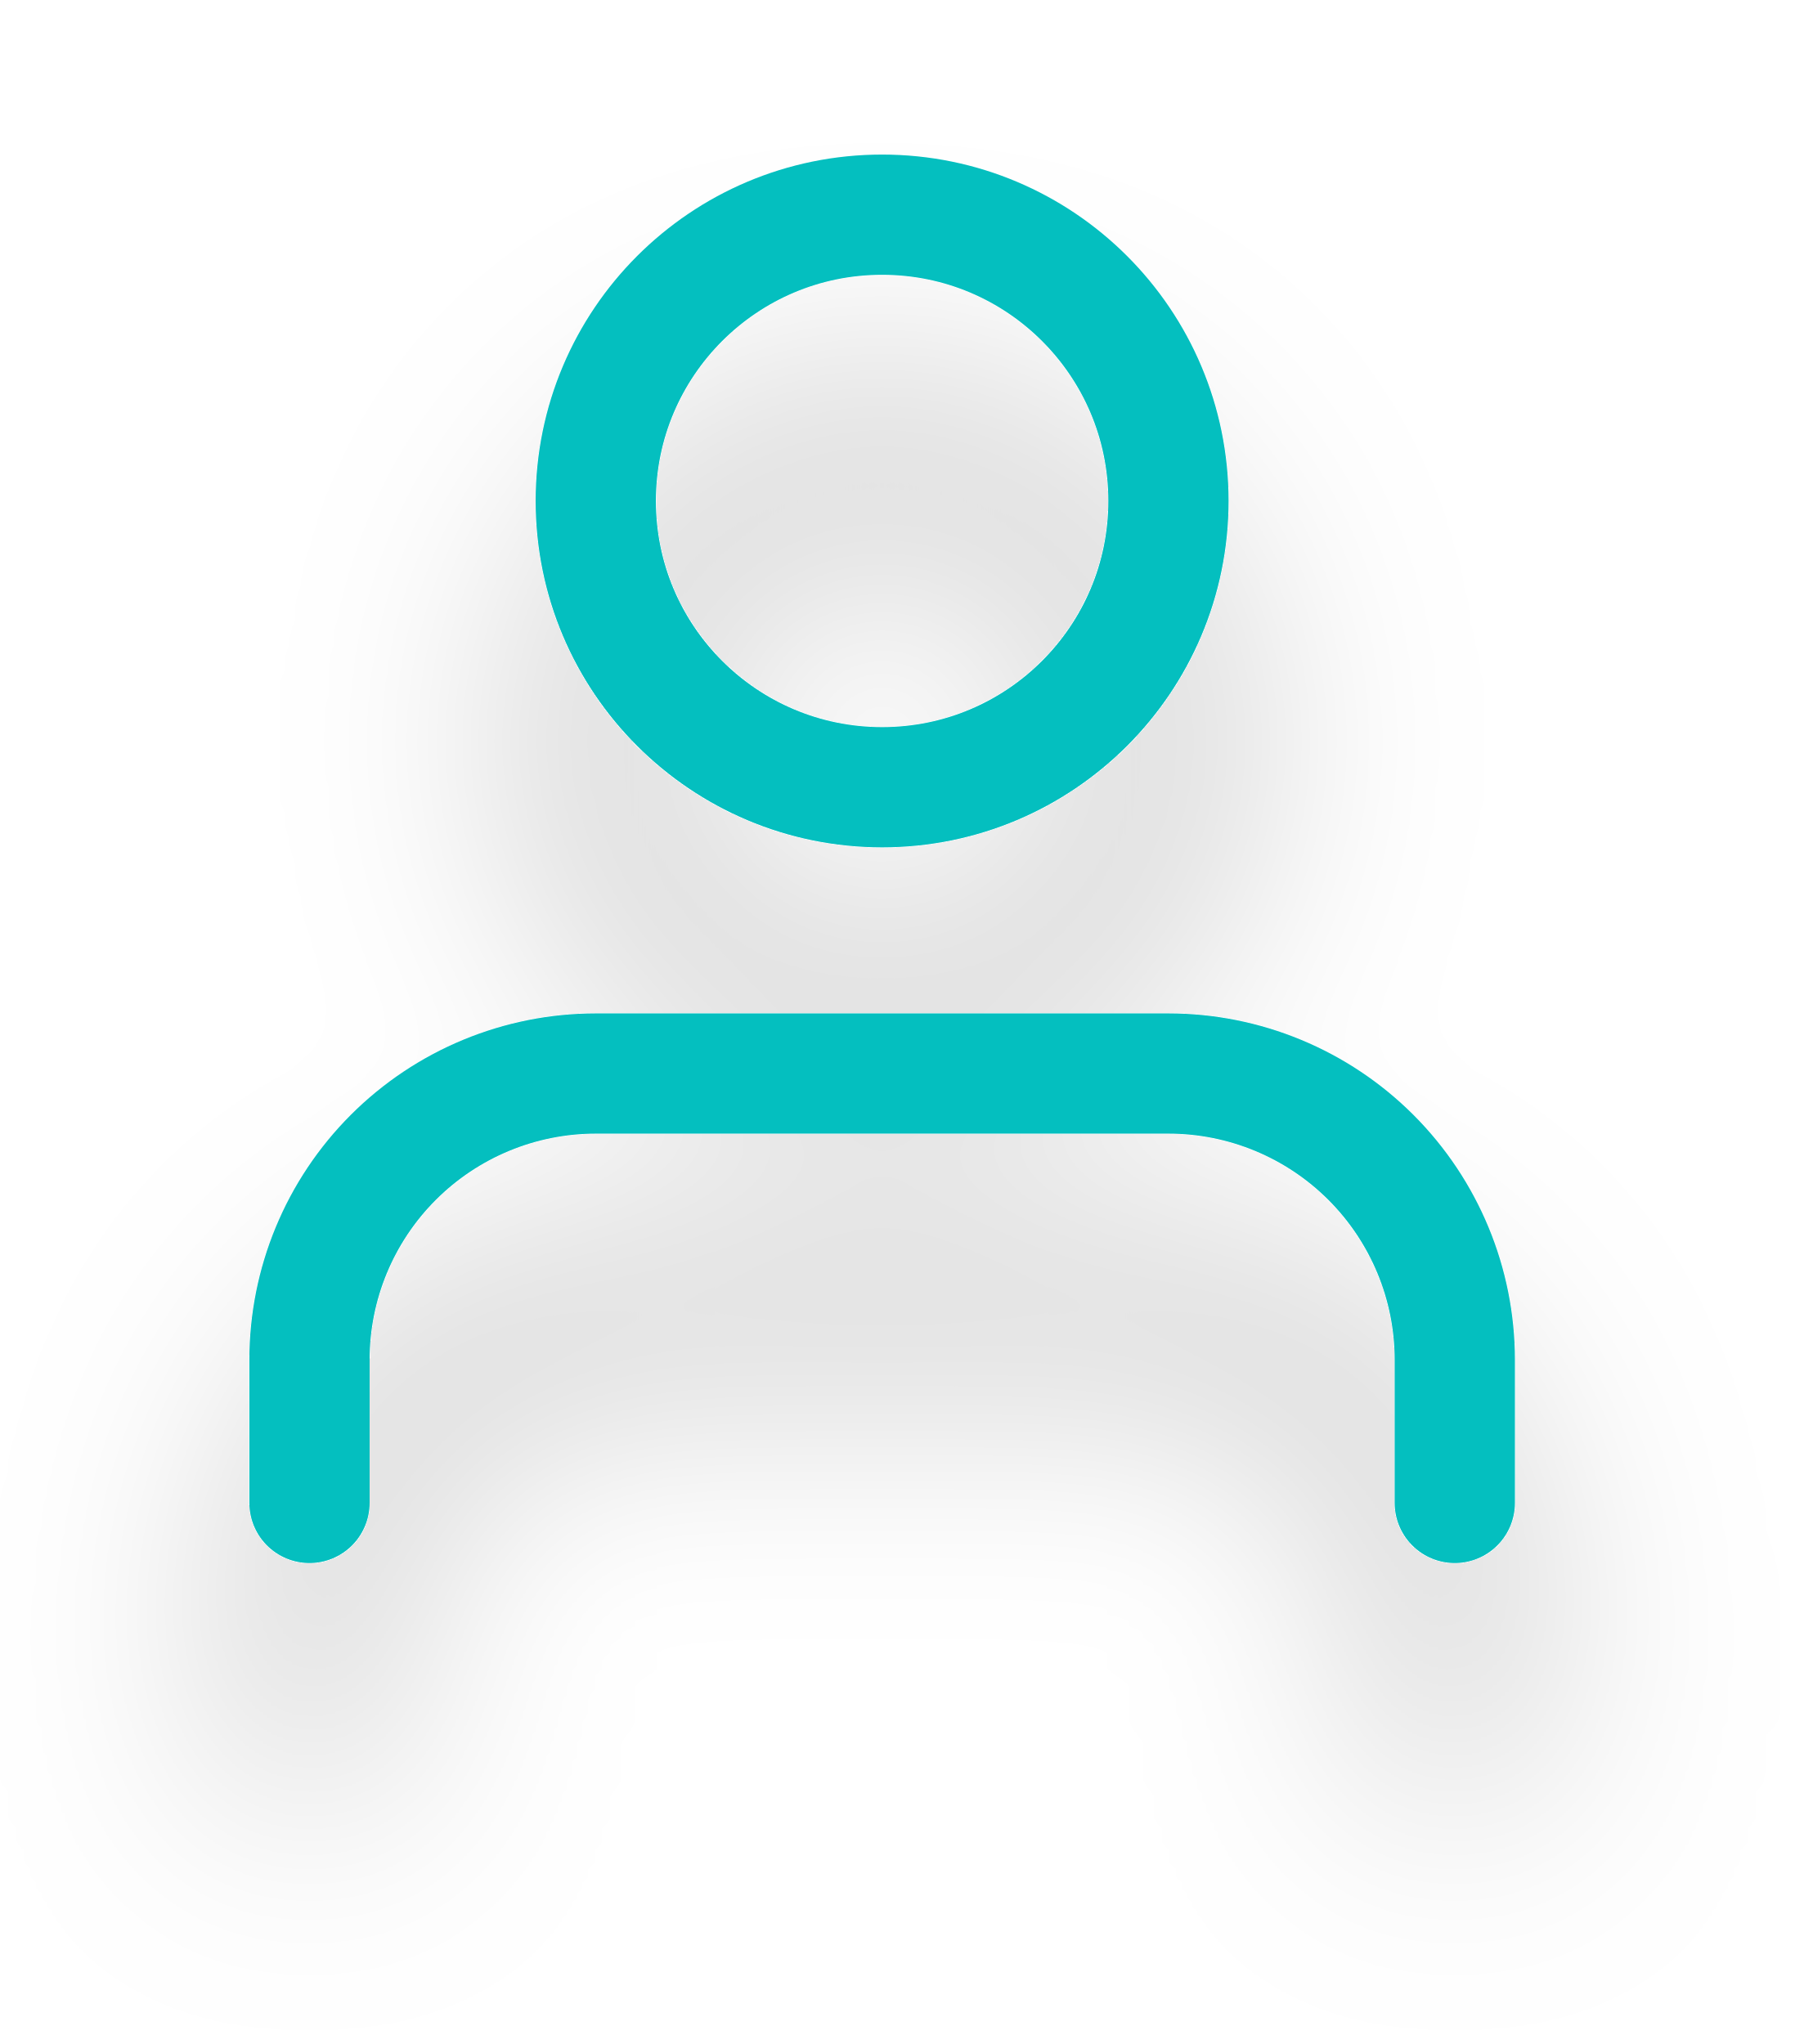
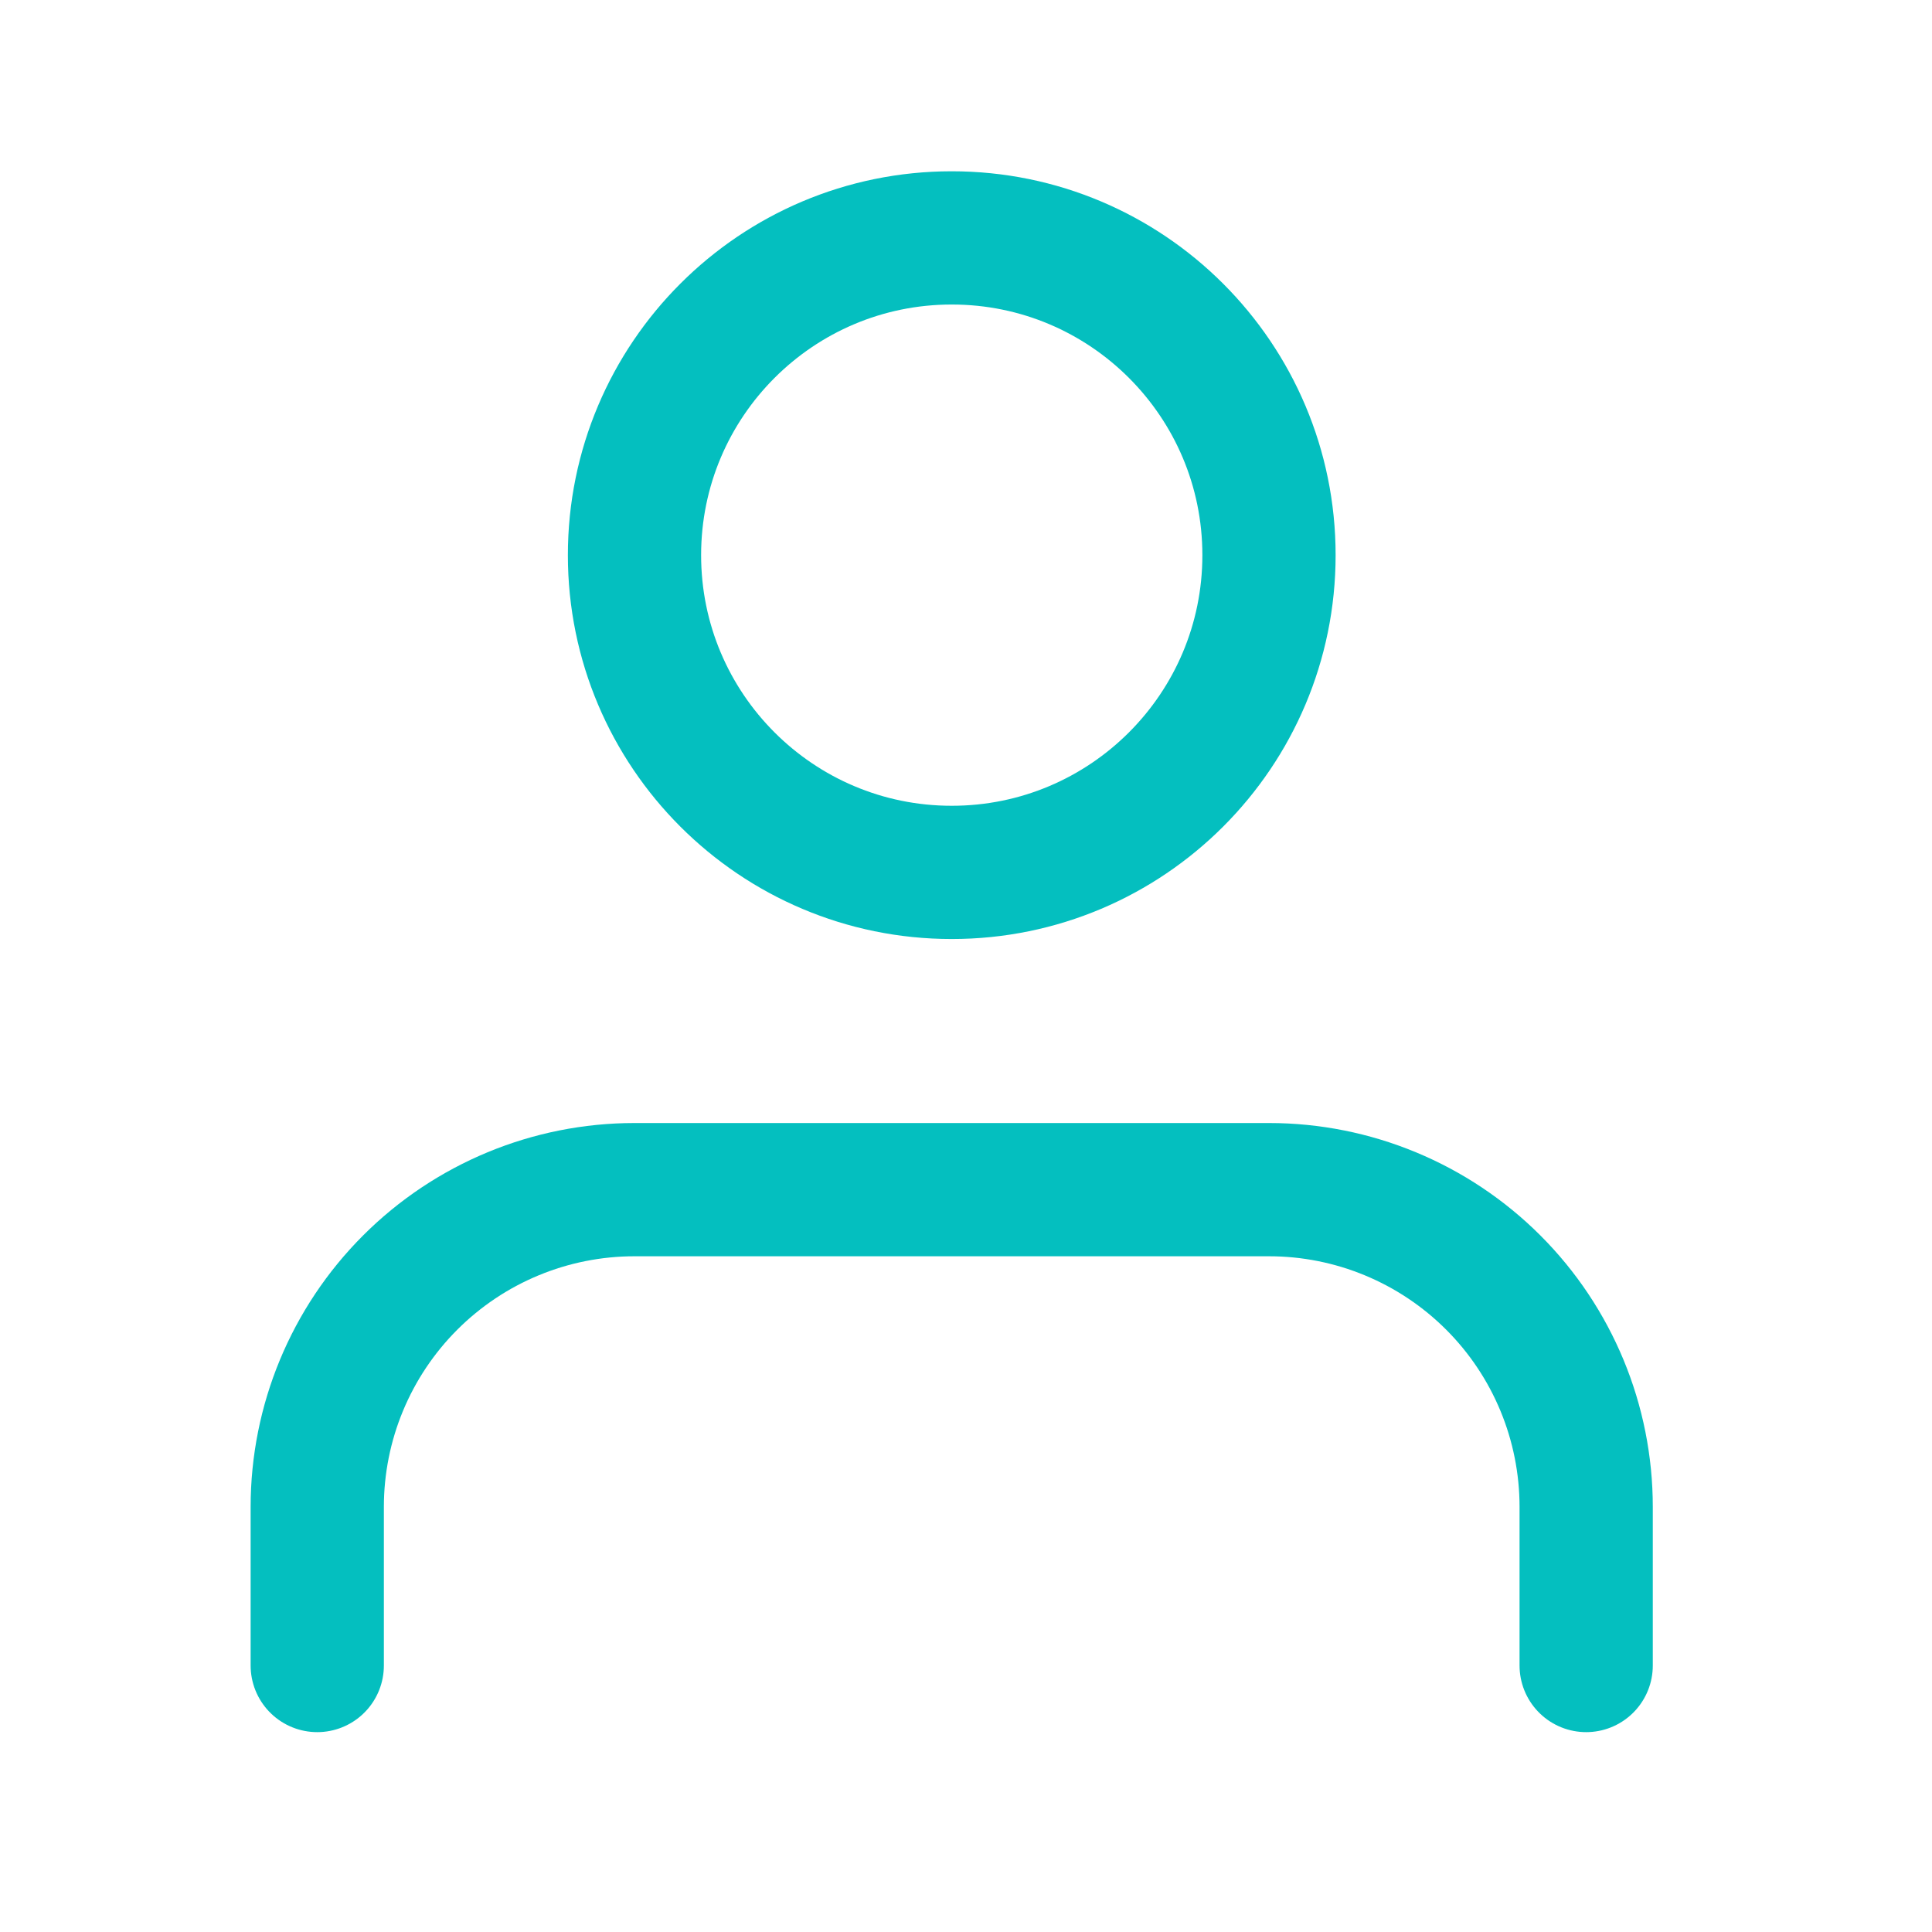
- <svg xmlns="http://www.w3.org/2000/svg" width="30" height="34" viewBox="0 0 30 34" fill="none">
-   <g filter="url(#filter0_d_10_922)">
-     <path d="M24.194 25V22.619C24.194 21.356 23.692 20.145 22.799 19.252C21.906 18.359 20.695 17.857 19.432 17.857H9.908C8.645 17.857 7.434 18.359 6.541 19.252C5.648 20.145 5.147 21.356 5.147 22.619V25" stroke="#04BFBF" stroke-width="2" stroke-linecap="round" stroke-linejoin="round" />
-     <path d="M14.67 13.095C17.3 13.095 19.432 10.963 19.432 8.333C19.432 5.703 17.3 3.571 14.67 3.571C12.04 3.571 9.908 5.703 9.908 8.333C9.908 10.963 12.04 13.095 14.67 13.095Z" stroke="#04BFBF" stroke-width="2" stroke-linecap="round" stroke-linejoin="round" />
-   </g>
-   <defs>
-     <filter id="filter0_d_10_922" x="-3.615" y="0" width="36.571" height="36.571" filterUnits="userSpaceOnUse" color-interpolation-filters="sRGB">
-       <feFlood flood-opacity="0" result="BackgroundImageFix" />
-       <feColorMatrix in="SourceAlpha" type="matrix" values="0 0 0 0 0 0 0 0 0 0 0 0 0 0 0 0 0 0 127 0" result="hardAlpha" />
-       <feOffset dy="4" />
-       <feGaussianBlur stdDeviation="2" />
-       <feComposite in2="hardAlpha" operator="out" />
-       <feColorMatrix type="matrix" values="0 0 0 0 0 0 0 0 0 0 0 0 0 0 0 0 0 0 0.25 0" />
-       <feBlend mode="normal" in2="BackgroundImageFix" result="effect1_dropShadow_10_922" />
-       <feBlend mode="normal" in="SourceGraphic" in2="effect1_dropShadow_10_922" result="shape" />
-     </filter>
-   </defs>
+ <svg xmlns="http://www.w3.org/2000/svg" width="29" height="29" viewBox="0 0 29 29" fill="none">
+   <path d="M23.809 25V22.619C23.809 21.356 23.308 20.145 22.415 19.252C21.522 18.359 20.311 17.857 19.048 17.857H9.524C8.261 17.857 7.05 18.359 6.157 19.252C5.264 20.145 4.762 21.356 4.762 22.619V25" stroke="#04BFBF" stroke-width="2" stroke-linecap="round" stroke-linejoin="round" />
+   <path d="M14.286 13.095C16.916 13.095 19.048 10.963 19.048 8.333C19.048 5.703 16.916 3.571 14.286 3.571C11.656 3.571 9.524 5.703 9.524 8.333C9.524 10.963 11.656 13.095 14.286 13.095Z" stroke="#04BFBF" stroke-width="2" stroke-linecap="round" stroke-linejoin="round" />
</svg>
